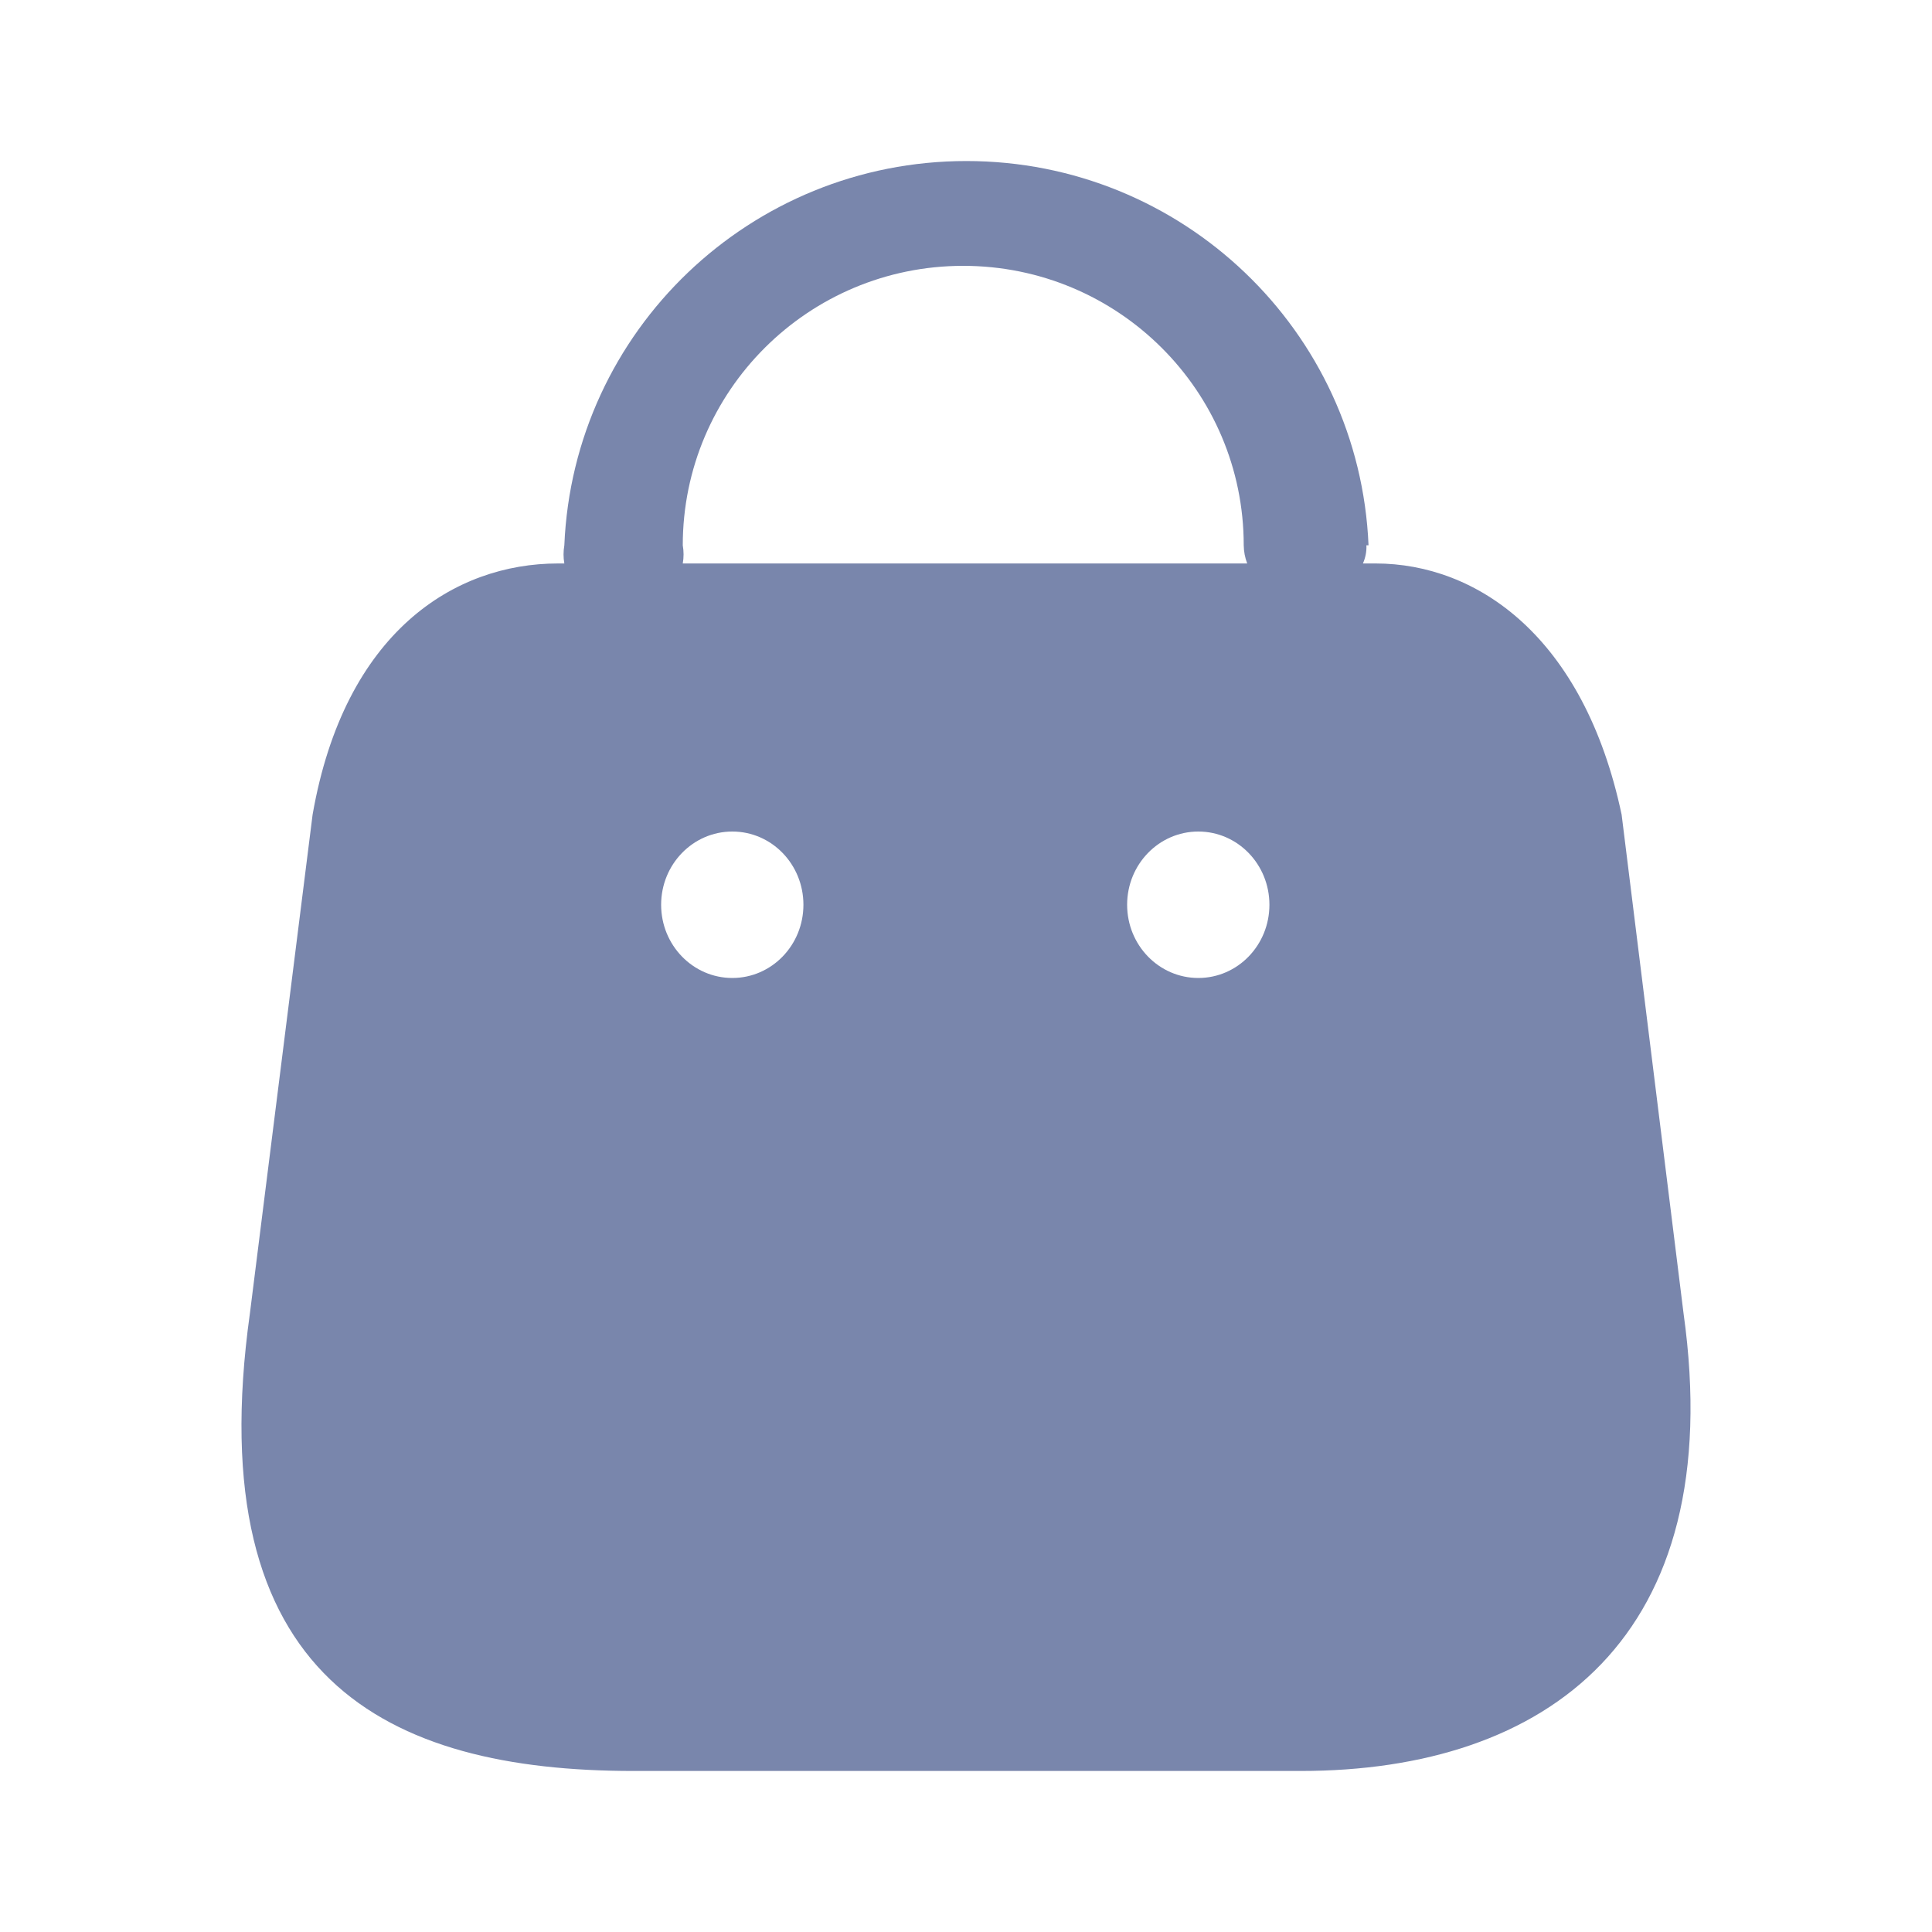
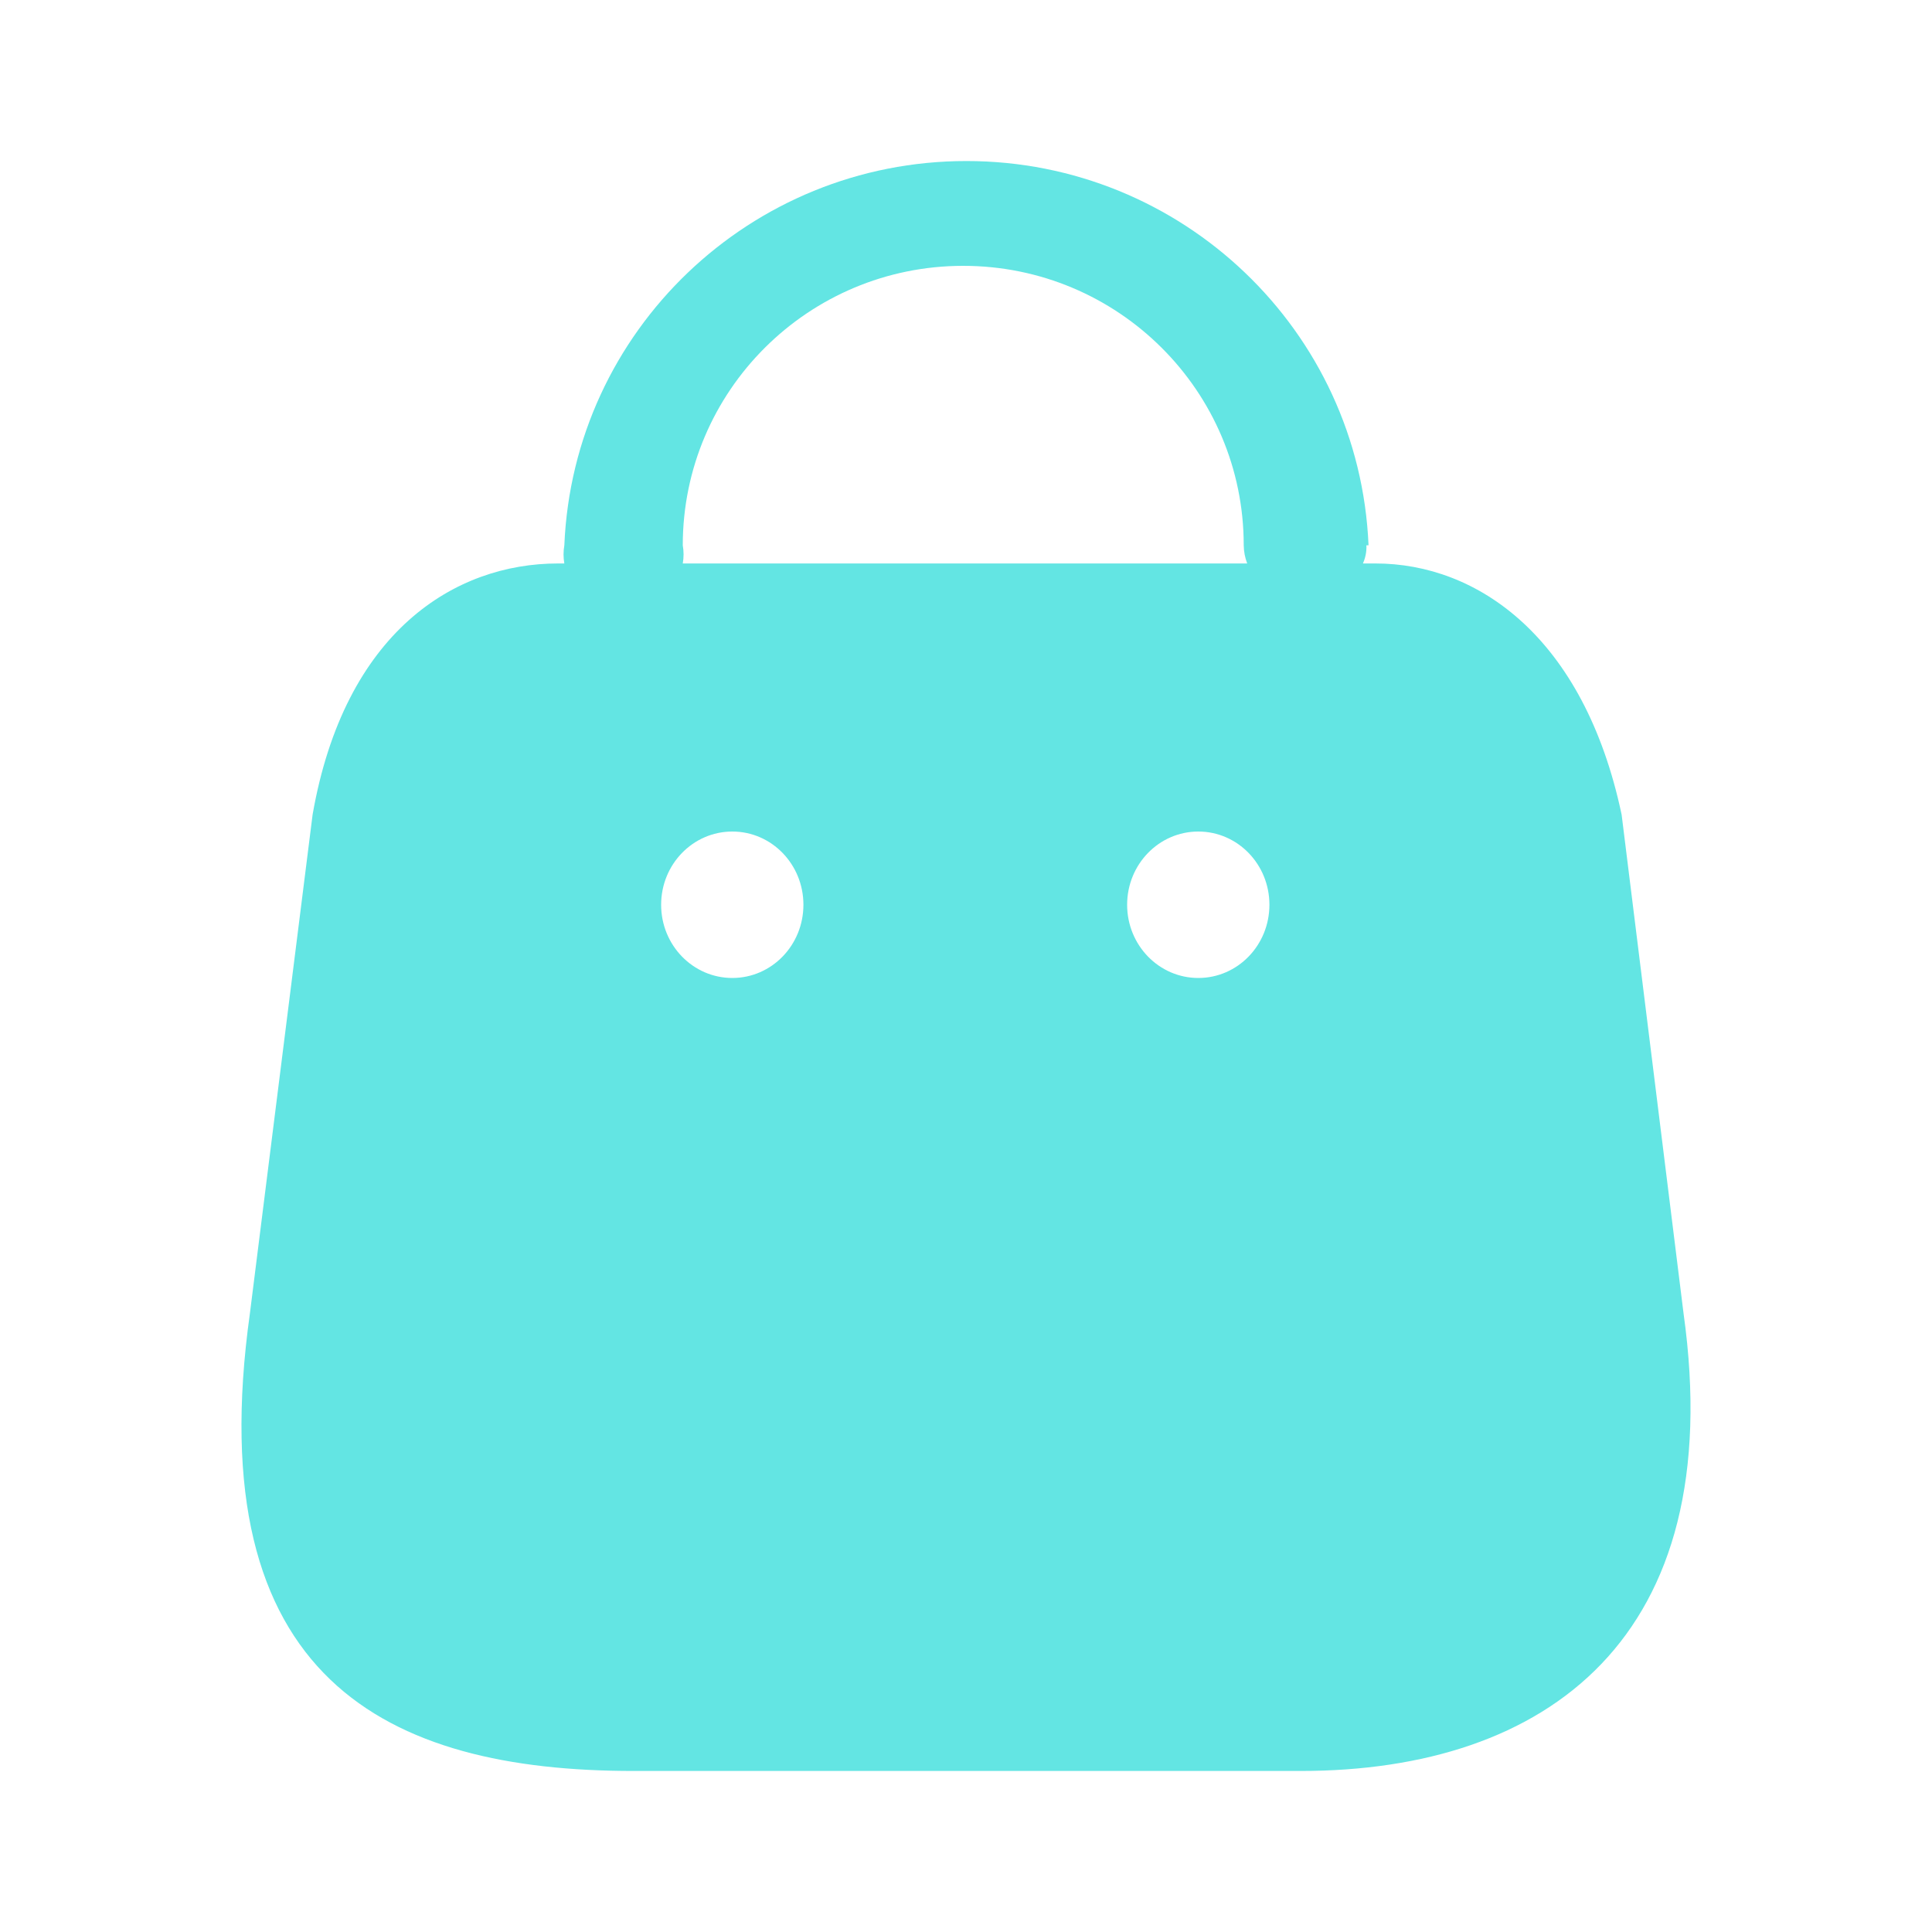
<svg xmlns="http://www.w3.org/2000/svg" width="20" height="20" viewBox="0 0 20 20" fill="none">
-   <path fill-rule="evenodd" clip-rule="evenodd" d="M14.109 5.833C14.135 5.774 14.148 5.71 14.145 5.645H14.167C14.073 3.422 12.237 1.667 10.004 1.667C7.771 1.667 5.935 3.422 5.842 5.645C5.831 5.708 5.831 5.771 5.842 5.833H5.776C4.709 5.833 3.567 6.538 3.236 8.433L2.587 13.596C2.057 17.386 4.009 18.333 6.557 18.333H13.465C16.006 18.333 17.899 16.961 17.428 13.596L16.787 8.433C16.397 6.591 15.292 5.833 14.239 5.833H14.109ZM12.911 5.833C12.888 5.773 12.876 5.71 12.875 5.645C12.875 4.047 11.575 2.752 9.971 2.752C8.368 2.752 7.068 4.047 7.068 5.645C7.079 5.708 7.079 5.771 7.068 5.833H12.911ZM7.581 10.124C7.174 10.124 6.844 9.785 6.844 9.366C6.844 8.947 7.174 8.608 7.581 8.608C7.988 8.608 8.317 8.947 8.317 9.366C8.317 9.785 7.988 10.124 7.581 10.124ZM11.668 9.366C11.668 9.785 11.998 10.124 12.405 10.124C12.812 10.124 13.141 9.785 13.141 9.366C13.141 8.947 12.812 8.608 12.405 8.608C11.998 8.608 11.668 8.947 11.668 9.366Z" fill="#7986AC" />
+   <path fill-rule="evenodd" clip-rule="evenodd" d="M14.109 5.833C14.135 5.774 14.148 5.71 14.145 5.645H14.167C14.073 3.422 12.237 1.667 10.004 1.667C7.771 1.667 5.935 3.422 5.842 5.645C5.831 5.708 5.831 5.771 5.842 5.833H5.776C4.709 5.833 3.567 6.538 3.236 8.433L2.587 13.596C2.057 17.386 4.009 18.333 6.557 18.333H13.465C16.006 18.333 17.899 16.961 17.428 13.596L16.787 8.433C16.397 6.591 15.292 5.833 14.239 5.833H14.109ZM12.911 5.833C12.888 5.773 12.876 5.71 12.875 5.645C12.875 4.047 11.575 2.752 9.971 2.752C8.368 2.752 7.068 4.047 7.068 5.645C7.079 5.708 7.079 5.771 7.068 5.833H12.911ZM7.581 10.124C7.174 10.124 6.844 9.785 6.844 9.366C6.844 8.947 7.174 8.608 7.581 8.608C7.988 8.608 8.317 8.947 8.317 9.366C8.317 9.785 7.988 10.124 7.581 10.124ZM11.668 9.366C11.668 9.785 11.998 10.124 12.405 10.124C12.812 10.124 13.141 9.785 13.141 9.366C13.141 8.947 12.812 8.608 12.405 8.608C11.998 8.608 11.668 8.947 11.668 9.366Z" fill="#63E5E3" />
</svg>
